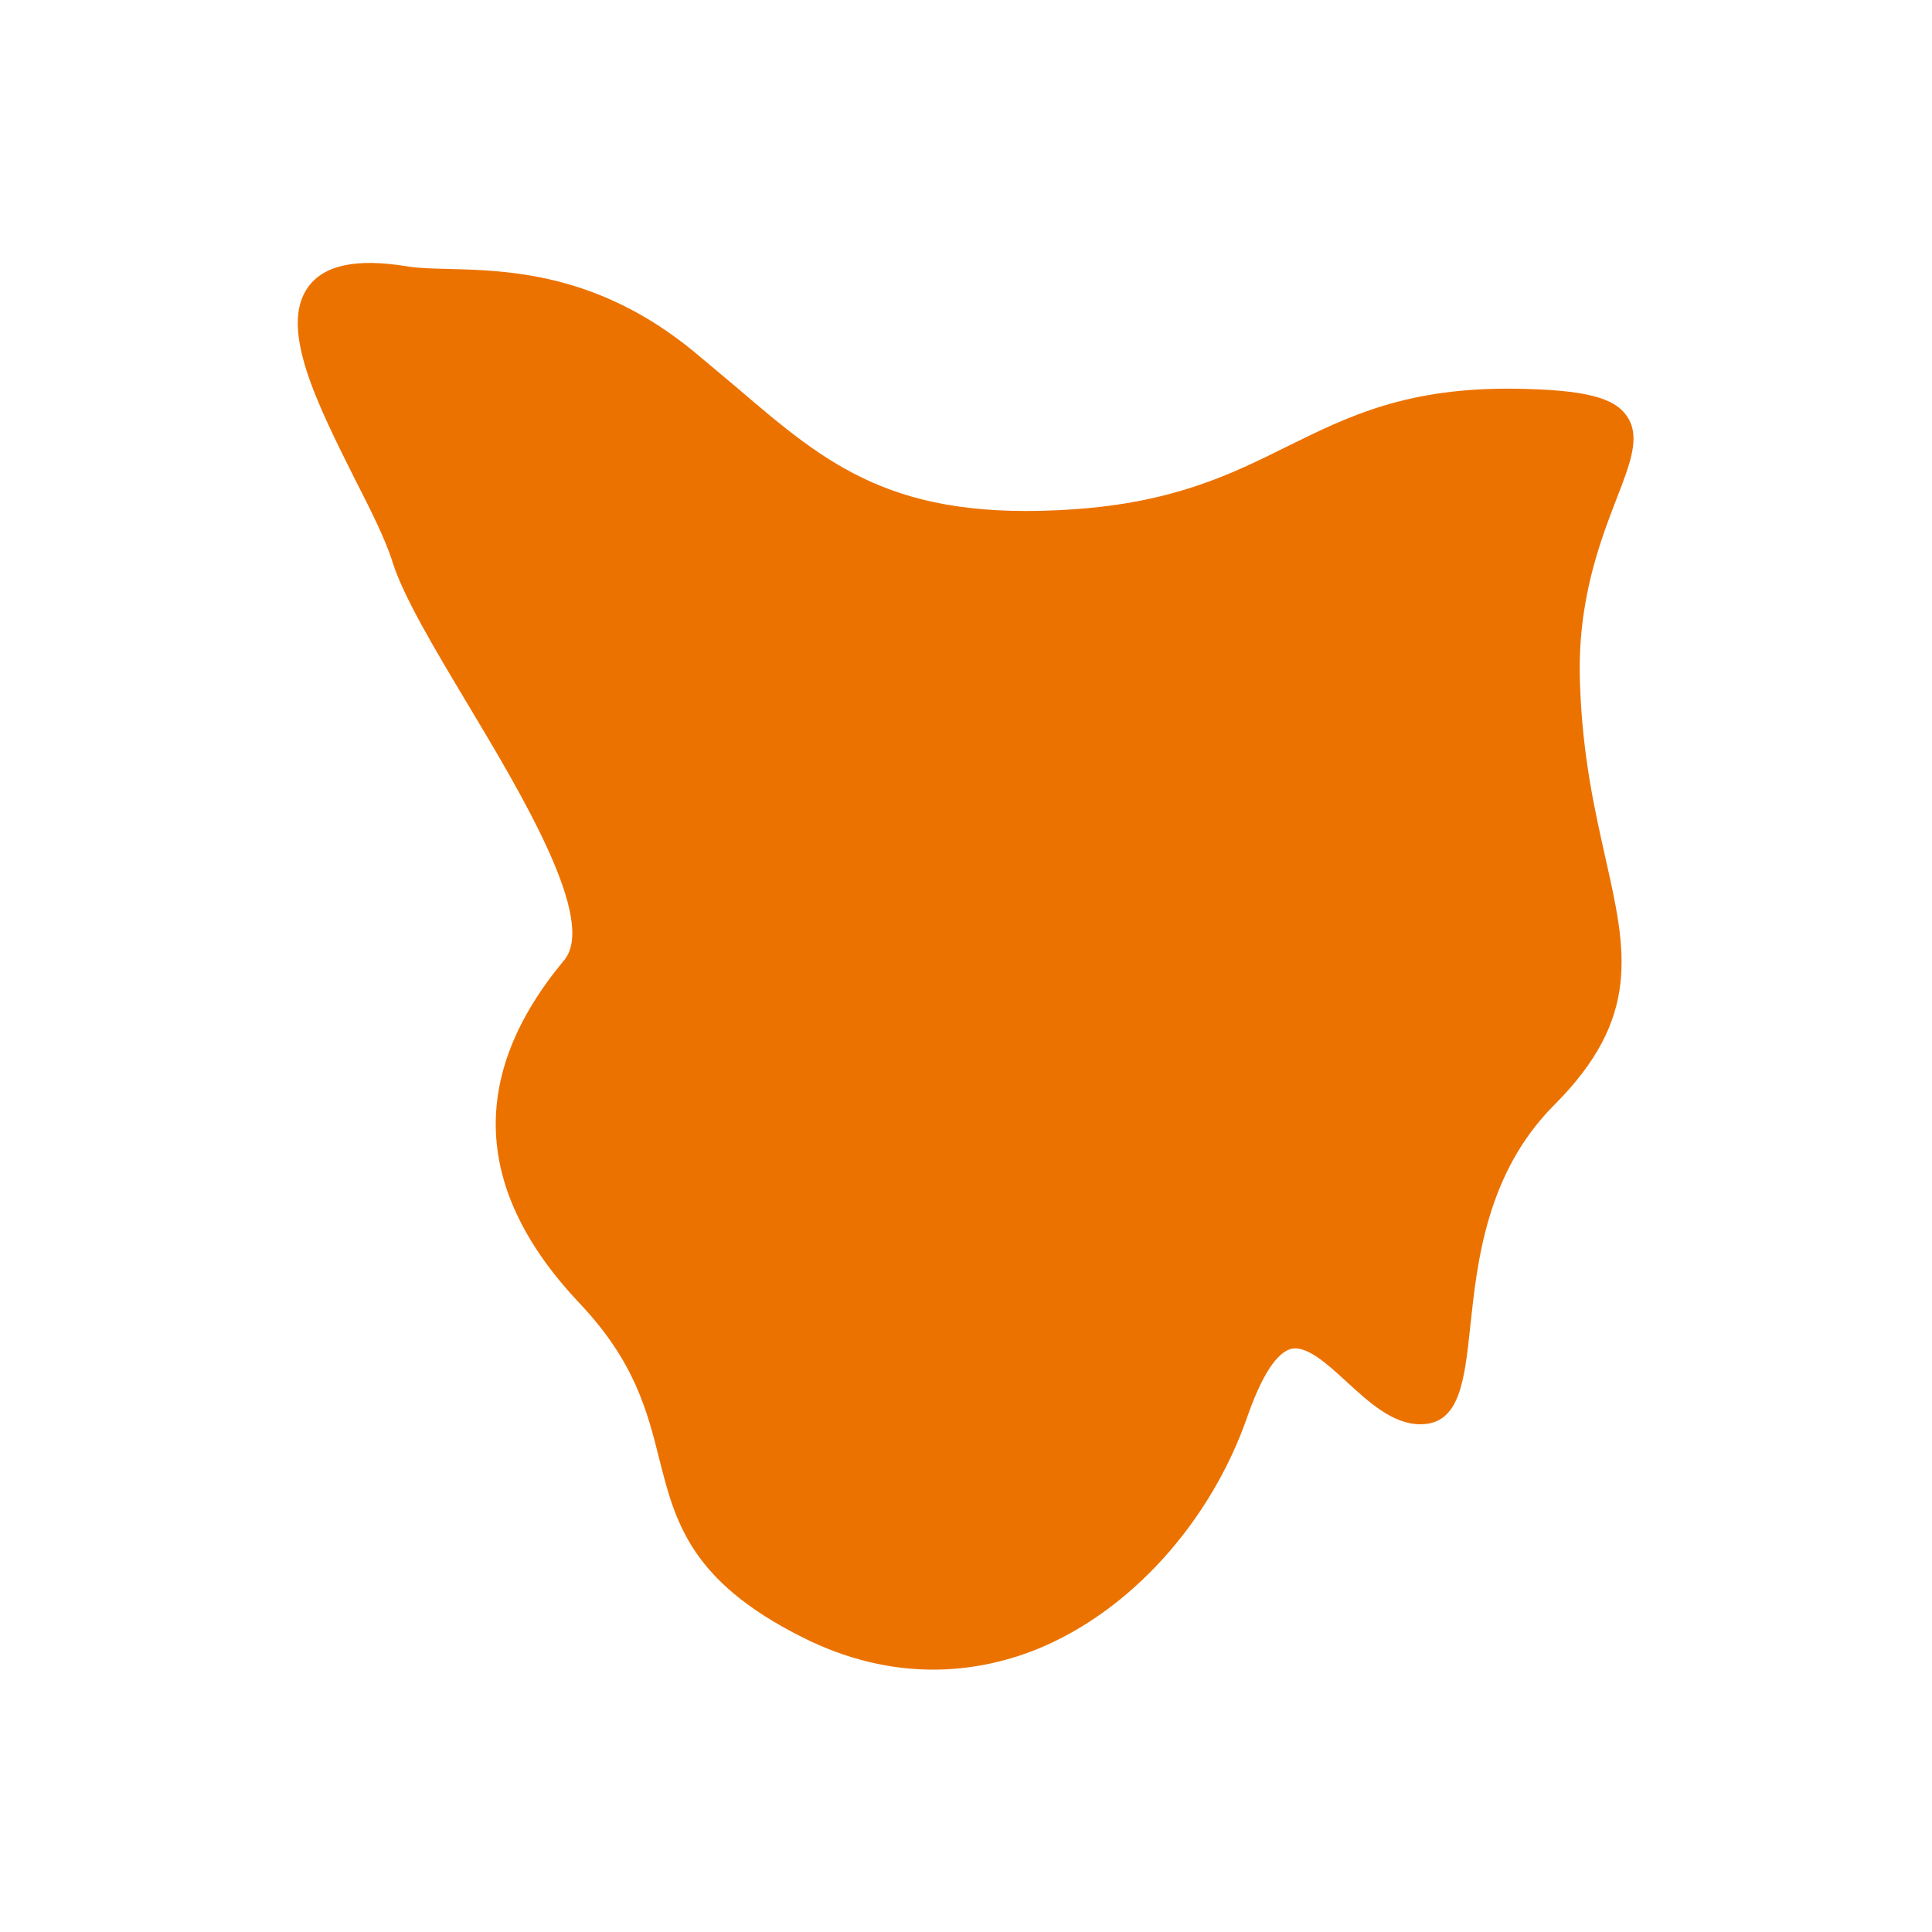
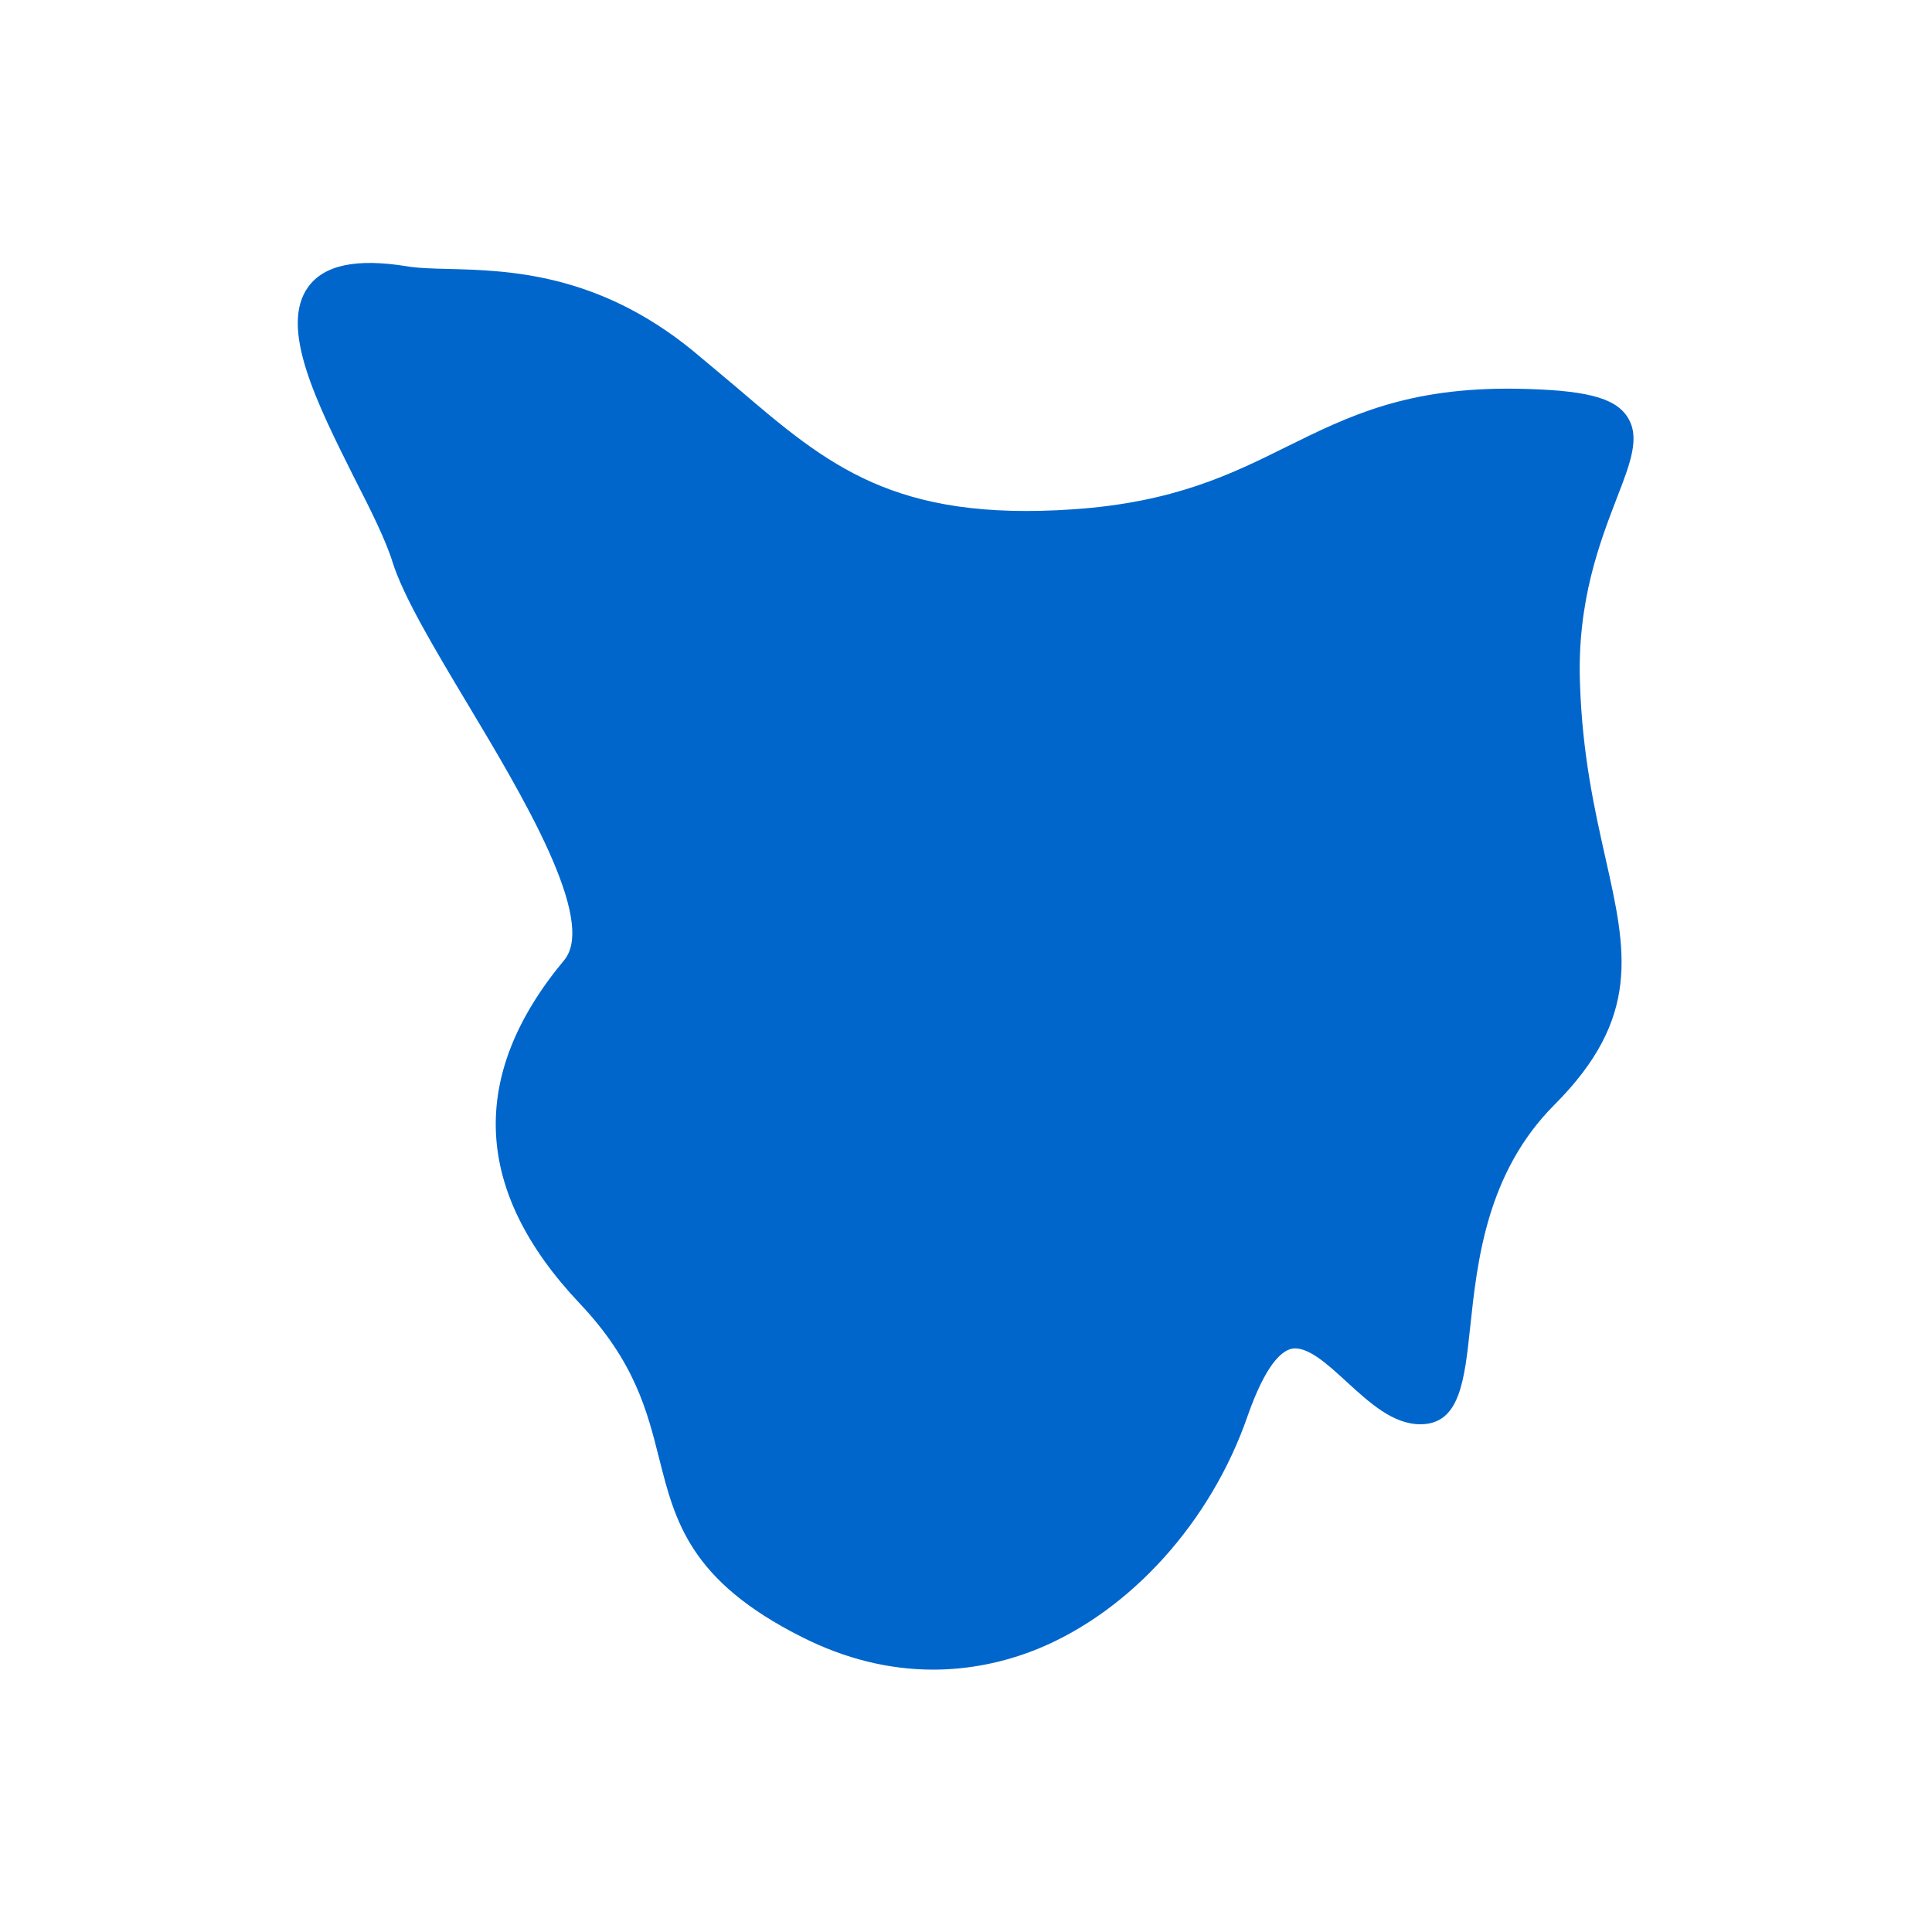
<svg xmlns="http://www.w3.org/2000/svg" version="1.1" id="Layer_1" x="0px" y="0px" viewBox="0 0 500 500" style="enable-background:new 0 0 500 500;" xml:space="preserve">
  <style type="text/css">
- 	.st0{fill:#EC7200;}
+ 	.st0{fill:#0066CC;}
</style>
  <path class="st0" d="M241.5,432.1c-11.4,0-22.8-2.8-33.9-8.4c-29.1-14.6-32.9-30-37-46.2c-3.1-12.3-6.3-25.1-20.6-40.2  c-27.5-29.1-28.9-58.9-4-88.8c8.6-10.3-10.9-42.8-25.1-66.5c-8.5-14.2-16.5-27.6-19.3-36.5c-1.8-5.8-5.7-13.6-9.9-21.8  c-9.6-19.2-19.6-39-11.9-49.5c4.1-5.6,12.4-7.4,25.4-5.3l0,0c2.9,0.5,6.6,0.6,10.9,0.7c15.3,0.4,38.4,1,63,21  c4.1,3.4,8,6.7,11.7,9.8c23.5,20.1,40.6,34.6,87.1,31.4c26-1.8,40.8-9.1,55.1-16.2c16-7.9,31.1-15.4,59.4-15  c17.6,0.3,25.4,2.2,28.7,7.2c3.5,5.2,0.9,11.9-2.7,21.2c-4.3,11.2-10.3,26.6-9.5,47.9c0.6,18.5,3.8,32.7,6.6,45.2  c5.4,24,9.3,41.3-13.3,63.9c-17.5,17.6-19.9,40.5-21.7,57.3c-1.5,14.1-2.7,25.3-12.9,25.3c-7.1,0-13.2-5.6-19.1-11  c-5.1-4.7-10.4-9.5-14.4-8.5c-2.6,0.7-6.6,4.2-11.2,17.3c-9.5,27.5-30.4,50.6-54.5,60.4C259.7,430.3,250.6,432.1,241.5,432.1z" />
  <path class="st0" d="M95.7,74.4c-4.5,0-8.7,0.9-10.6,3.5c-5.4,7.3,4.5,27,12.5,42.8c4.3,8.5,8.3,16.5,10.3,22.8  c2.5,8.2,10.4,21.3,18.7,35.1c17.7,29.5,36,60.1,24.6,73.9c-22.8,27.4-21.6,53.7,3.7,80.4c15.4,16.3,19,30.5,22.2,43  c4,16,7.2,28.7,33.7,42.1c18.2,9.2,37.5,10.1,55.6,2.8c22.5-9.1,42-30.8,50.9-56.5c4.5-13,9.5-19.8,15.6-21.4  c7.3-1.9,13.9,4.1,20.2,9.9c5,4.6,10.2,9.3,14.8,9.3c4.3,0,5.3-7.1,6.6-19.6c1.9-17.7,4.4-42,23.5-61.1c20.1-20.2,16.9-34.4,11.6-58  c-2.7-12.1-6.1-27.3-6.8-46.4c-0.8-22.6,5.7-39.3,9.9-50.4c2.8-7.2,5-12.9,3.3-15.3c-2.7-4.1-18.4-4.3-23.5-4.4  c-26.8-0.4-41.2,6.8-56.5,14.3c-14.9,7.4-30.2,15-57.5,16.9c-49.1,3.4-67.9-12.6-91.6-32.9c-3.7-3.2-7.5-6.4-11.6-9.7  c-22.9-18.7-43.8-19.2-59.1-19.6c-4.5-0.1-8.4-0.2-11.7-0.8c0,0,0,0,0,0C101.5,74.7,98.5,74.4,95.7,74.4z" />
</svg>
